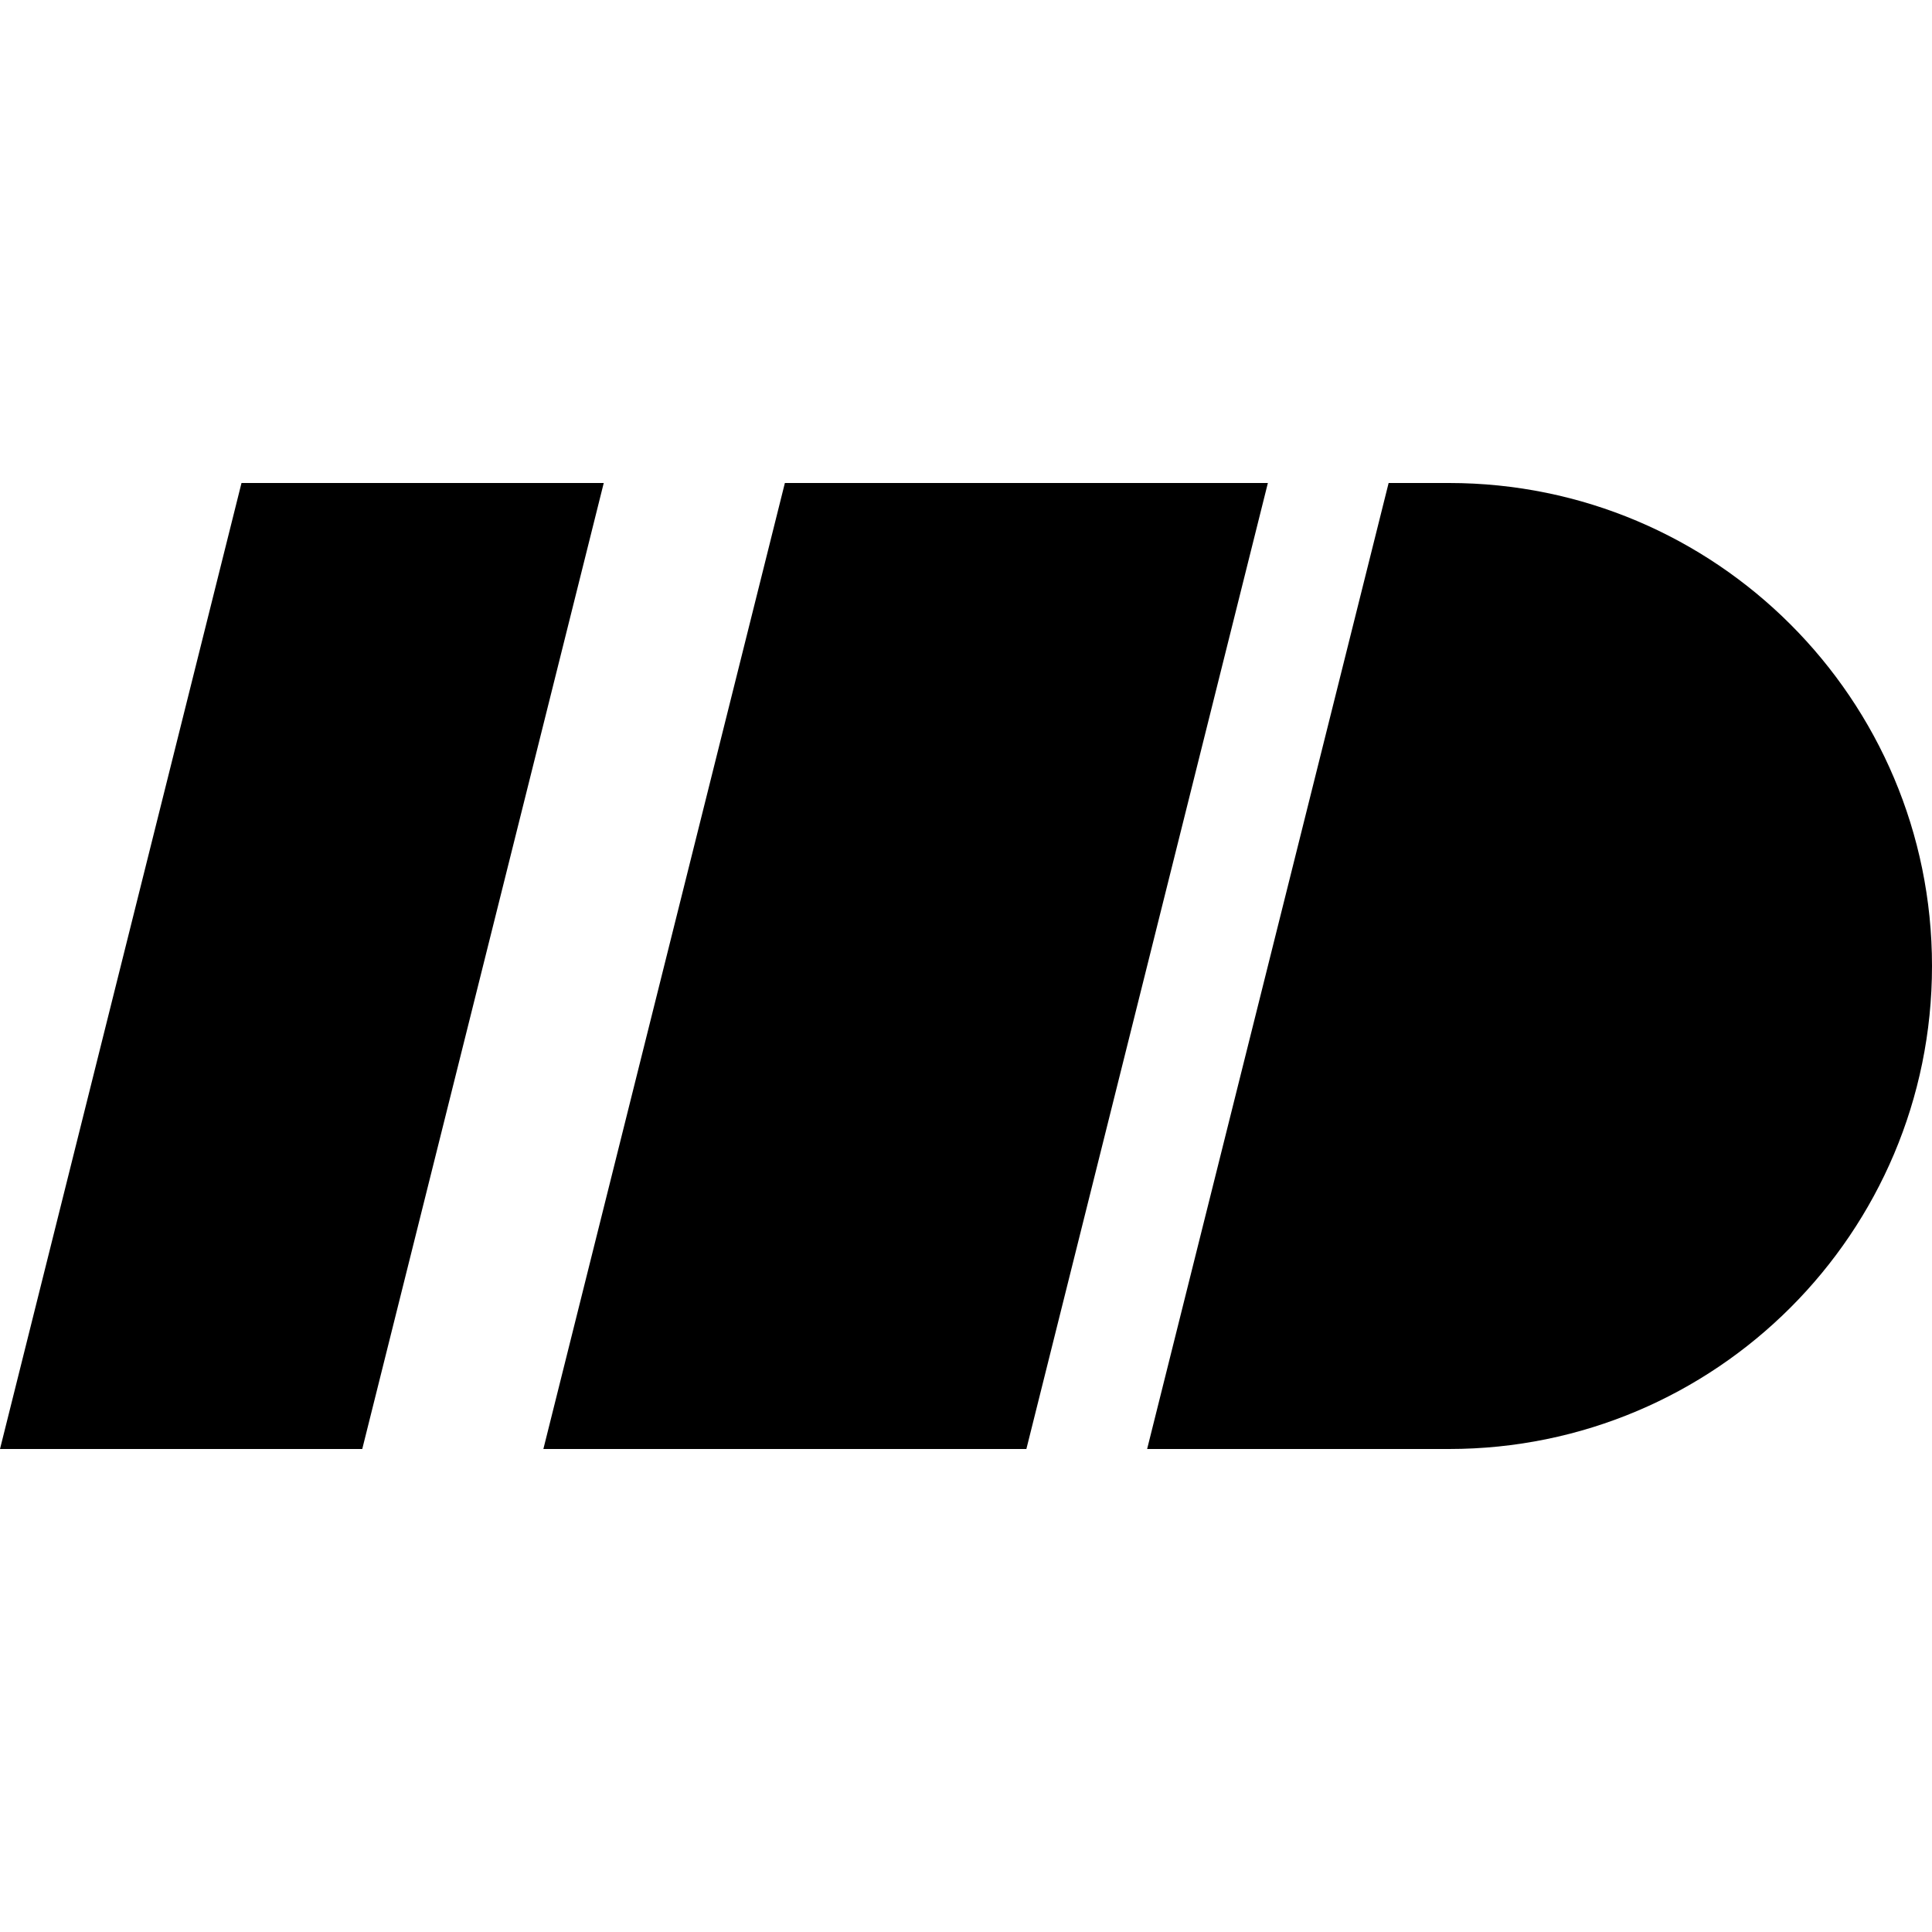
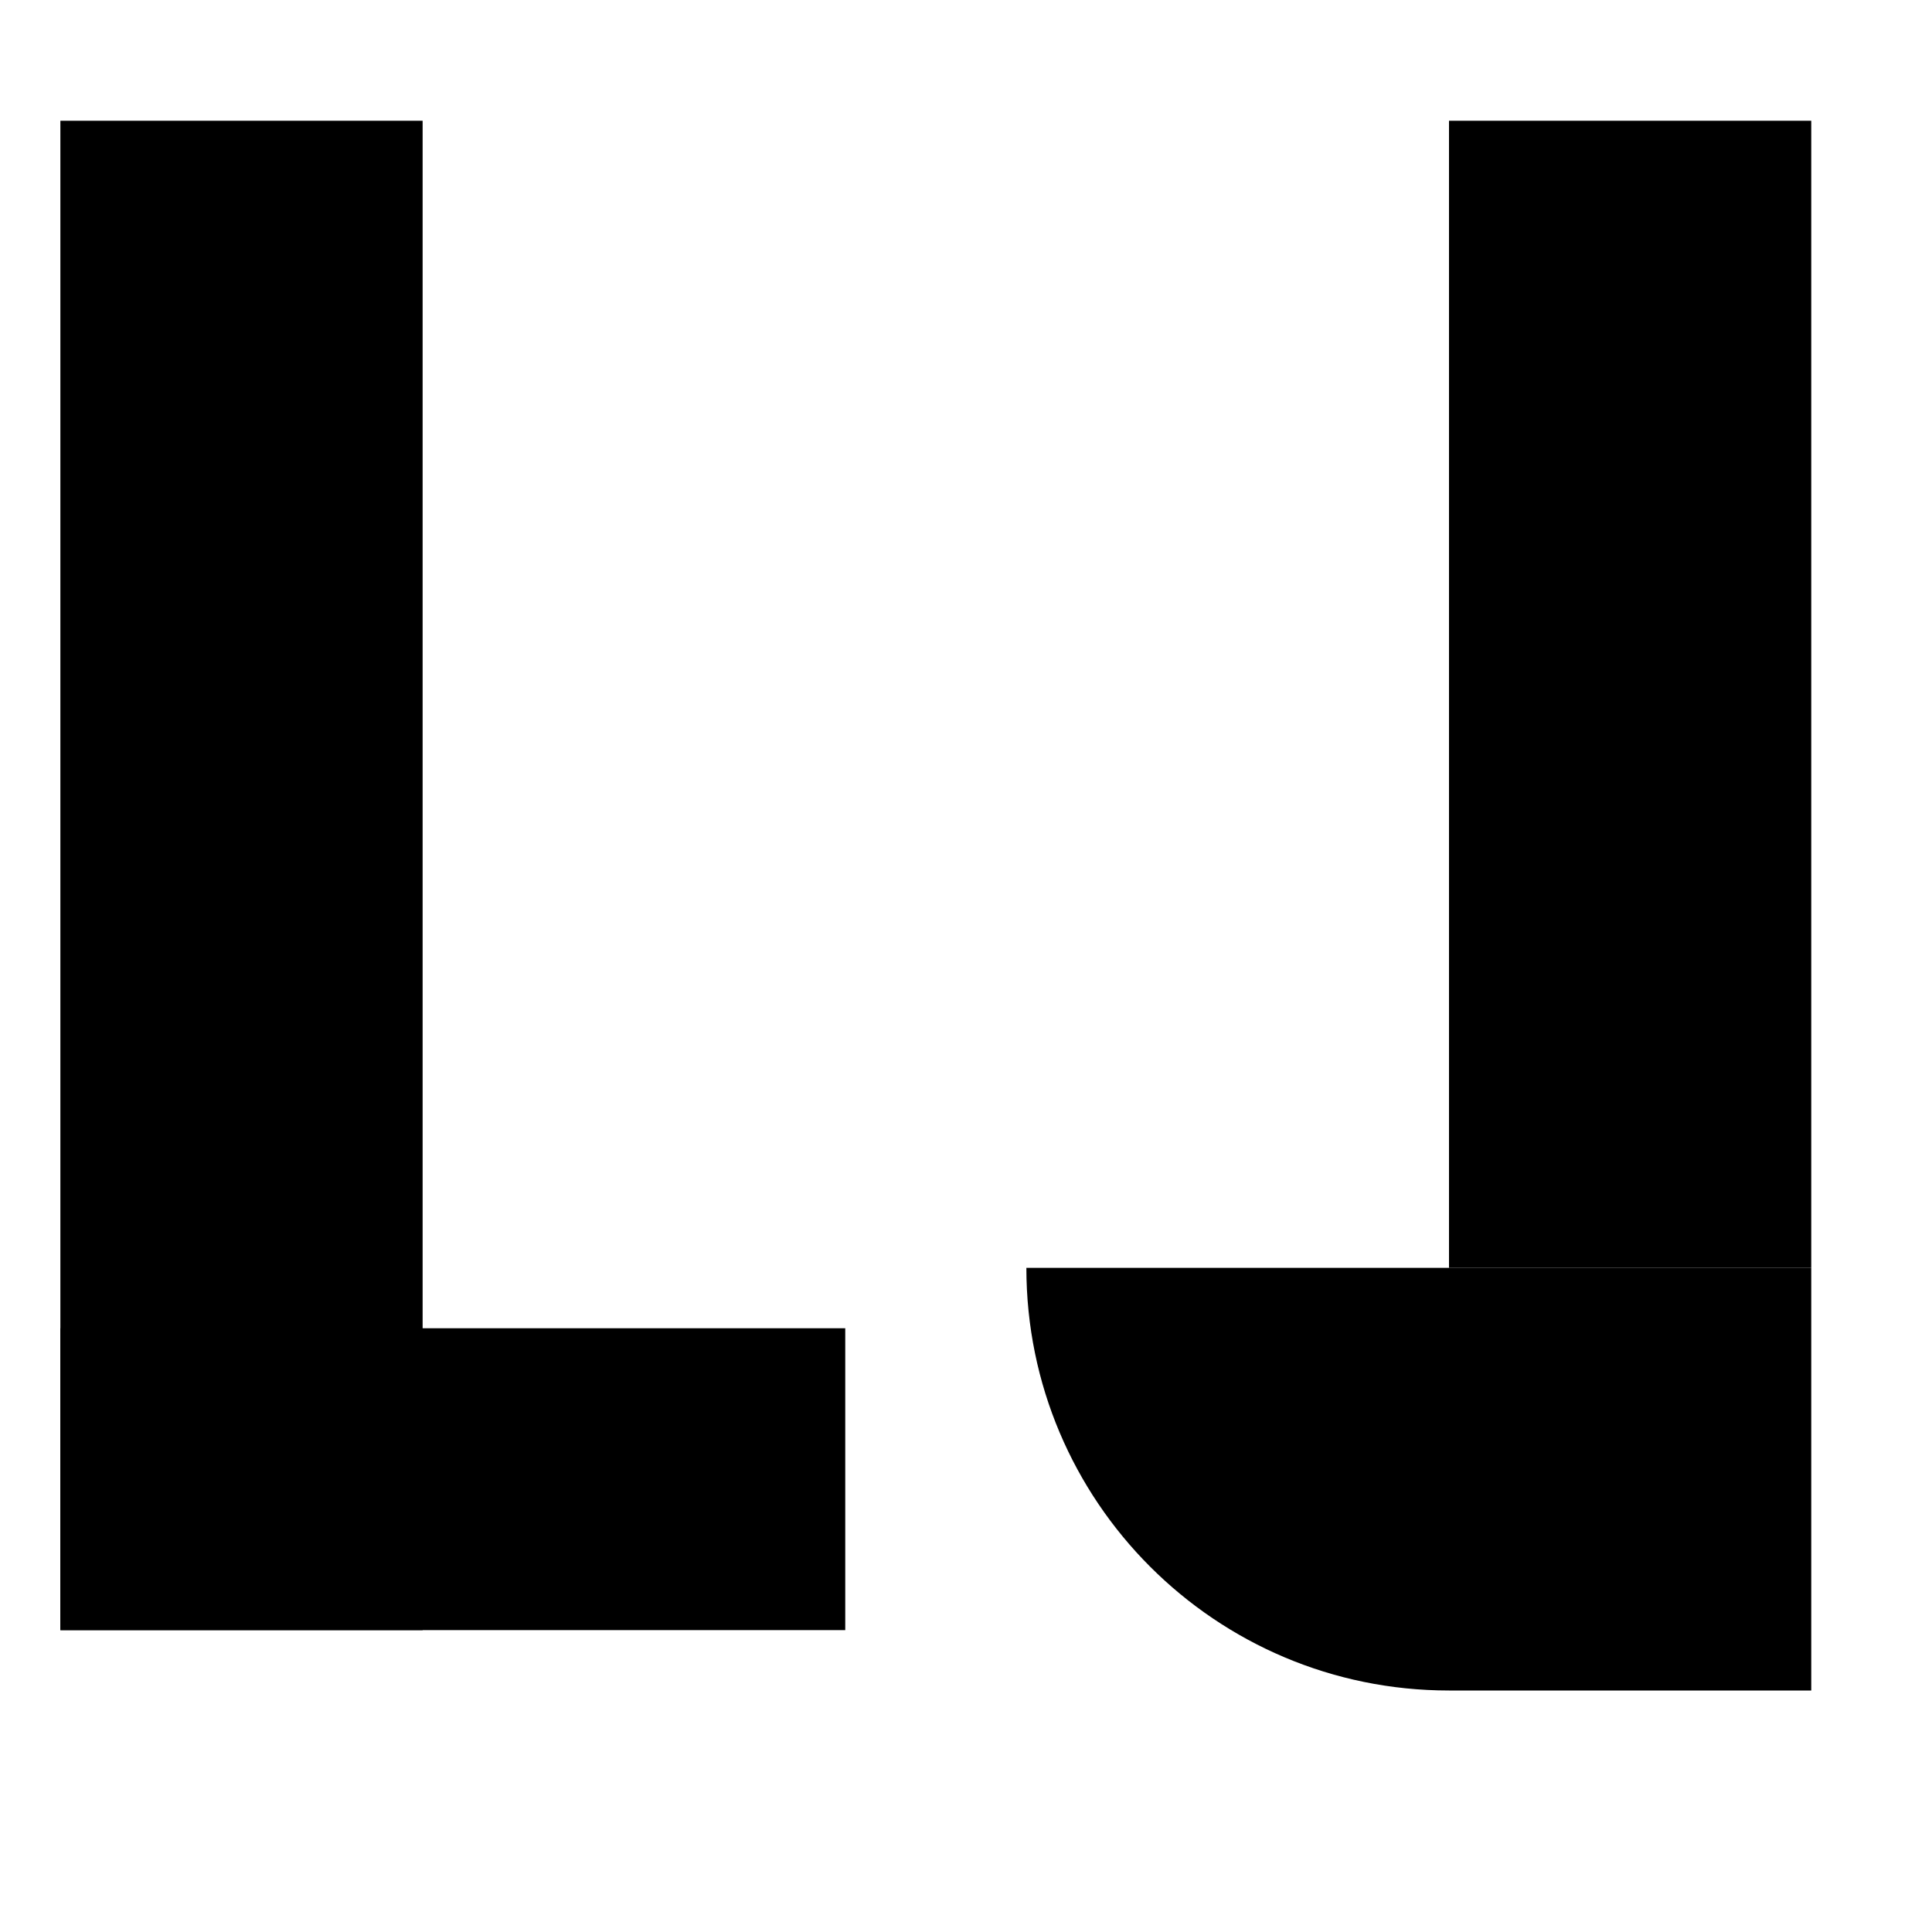
<svg xmlns="http://www.w3.org/2000/svg" viewBox="0 0 16 16" fill="currentColor">
-   <polygon points="0,12 2,4 5,4 3,12" />
-   <polygon points="4.5,12 6.5,4 10.5,4 8.5,12" />
-   <path d="M9.5,12 L11.5,4 L12,4 A4,4 0 0,1 12,12 Z" />
+   <rect x="0.5" y="1" width="3" height="12.5" />
+   <rect x="0.5" y="11" width="6.5" height="2.5" />
+   <rect x="12" y="1" width="3" height="9.5" />
+   <path d="M8.5,10.5 A3.5,3.5 0 0,0 12,14 L15,14 L15,10.5 Z" />
</svg>
